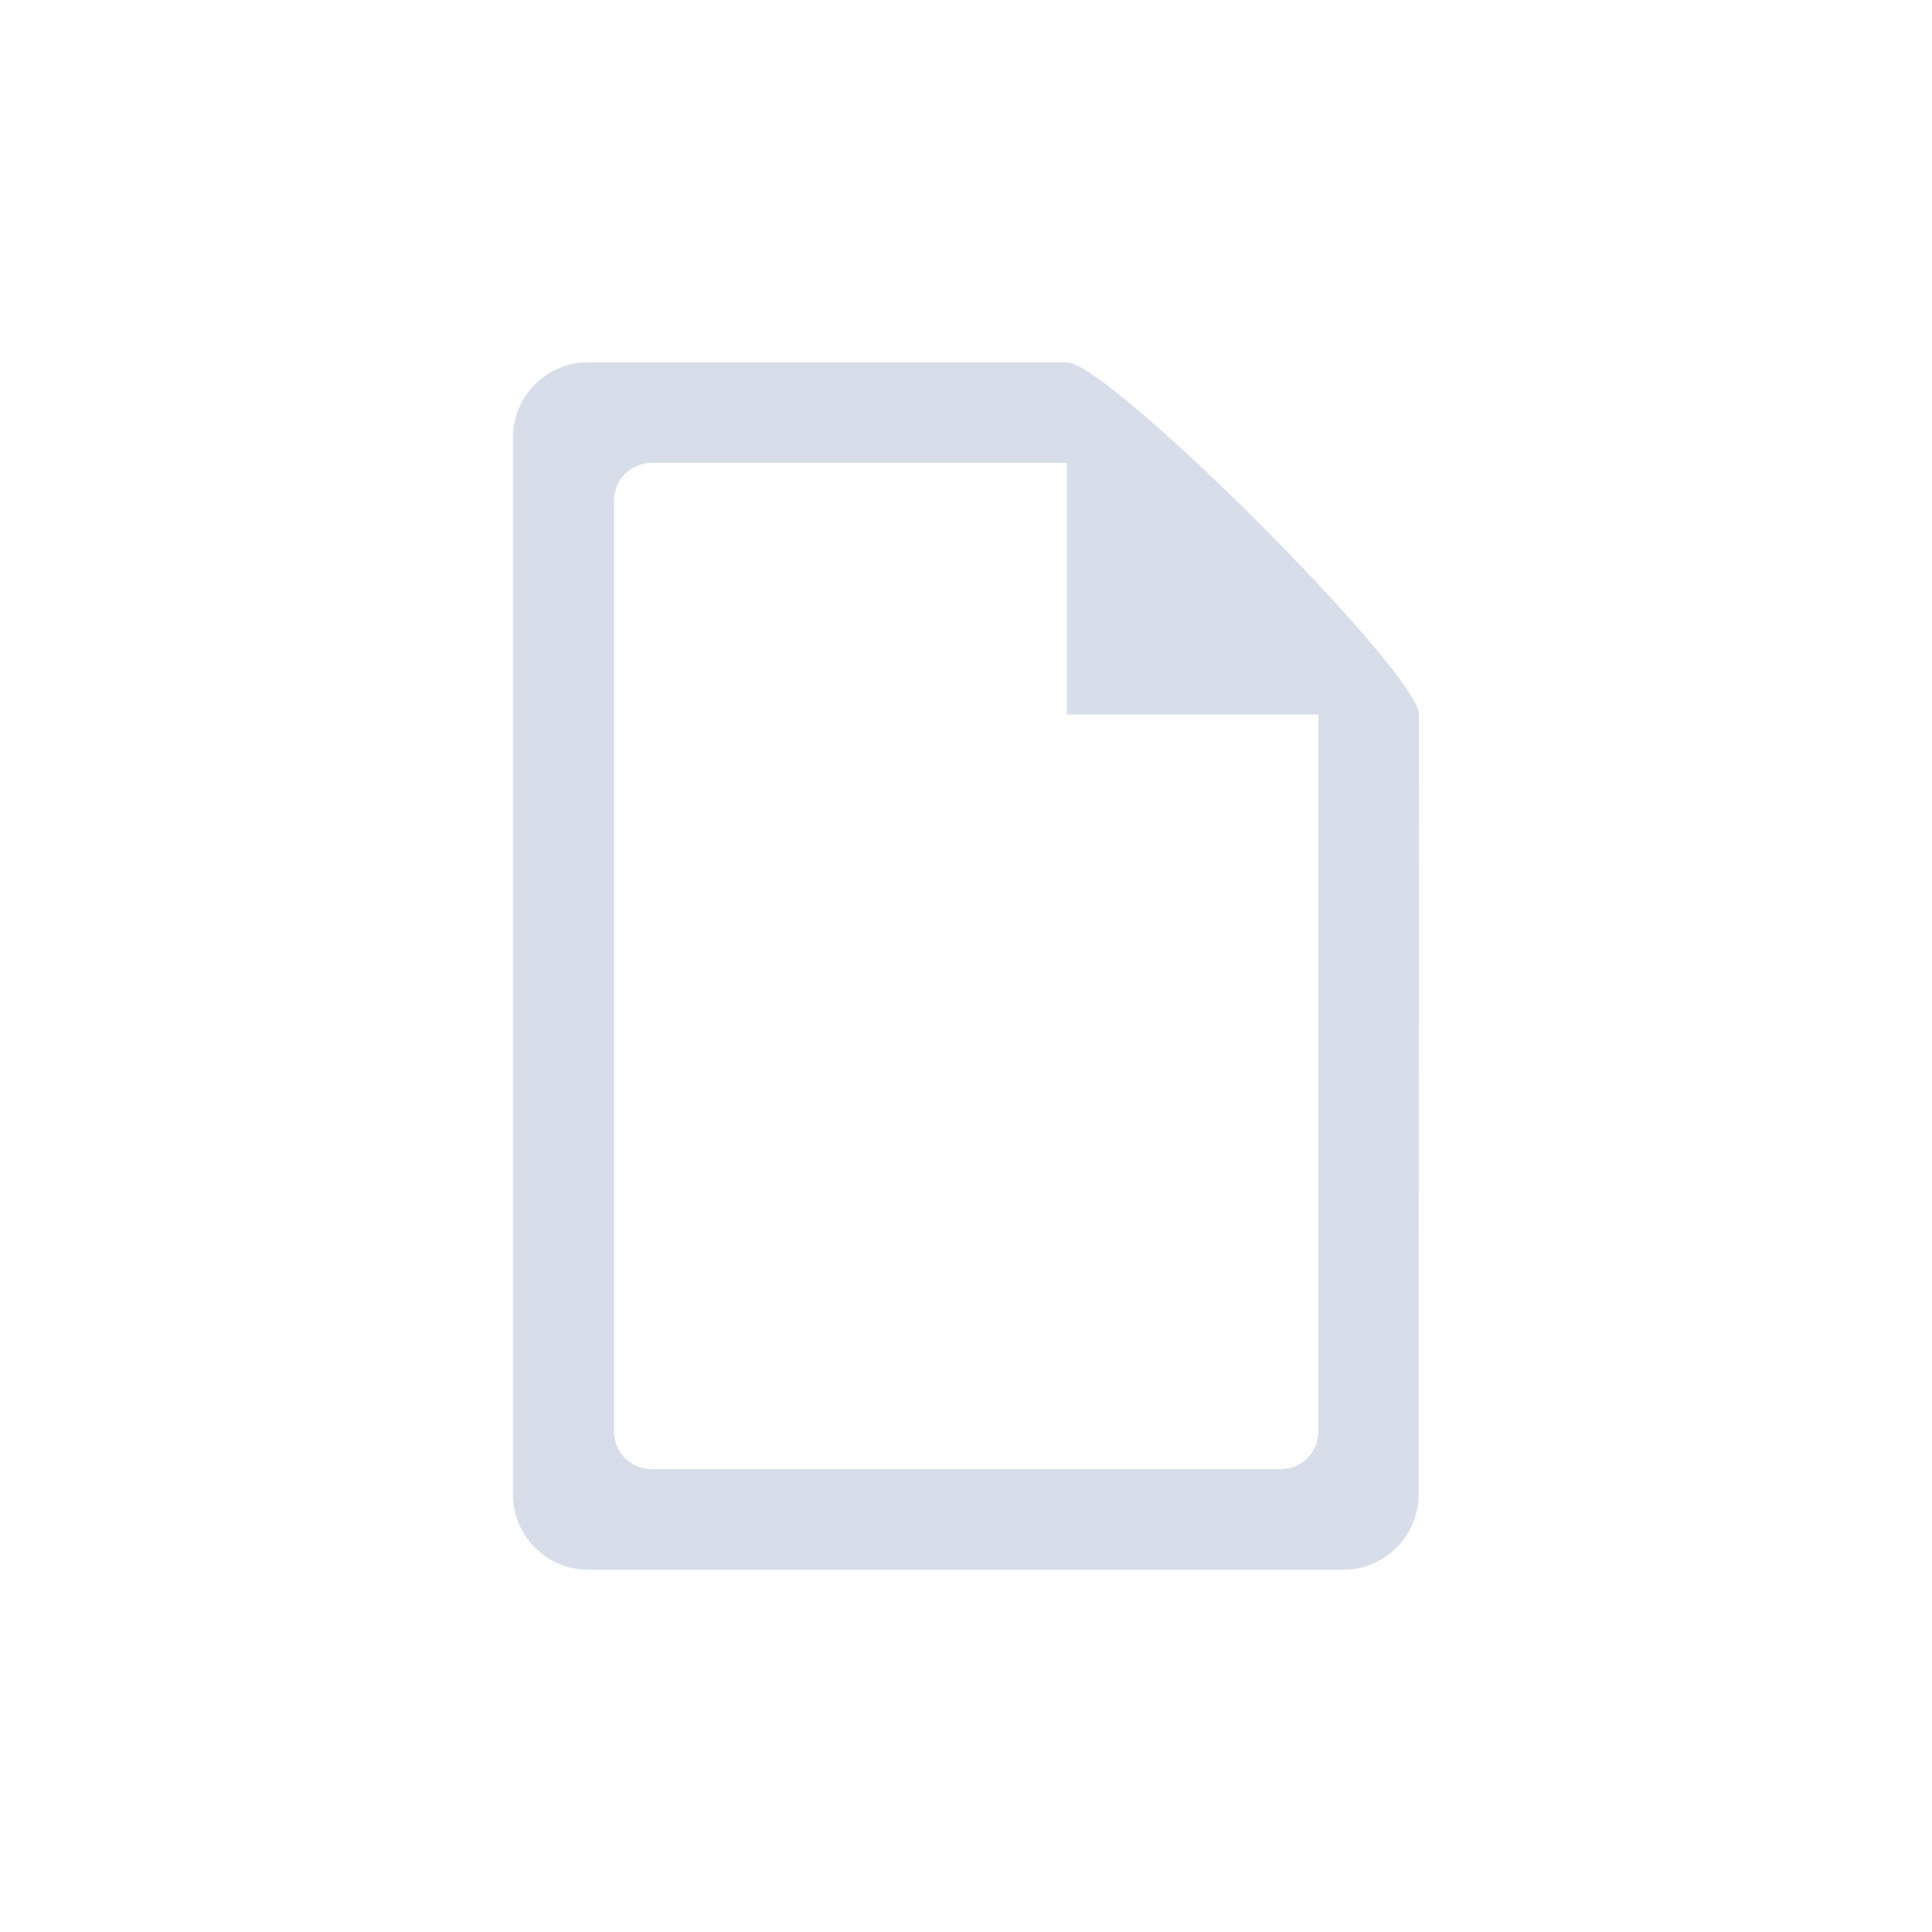
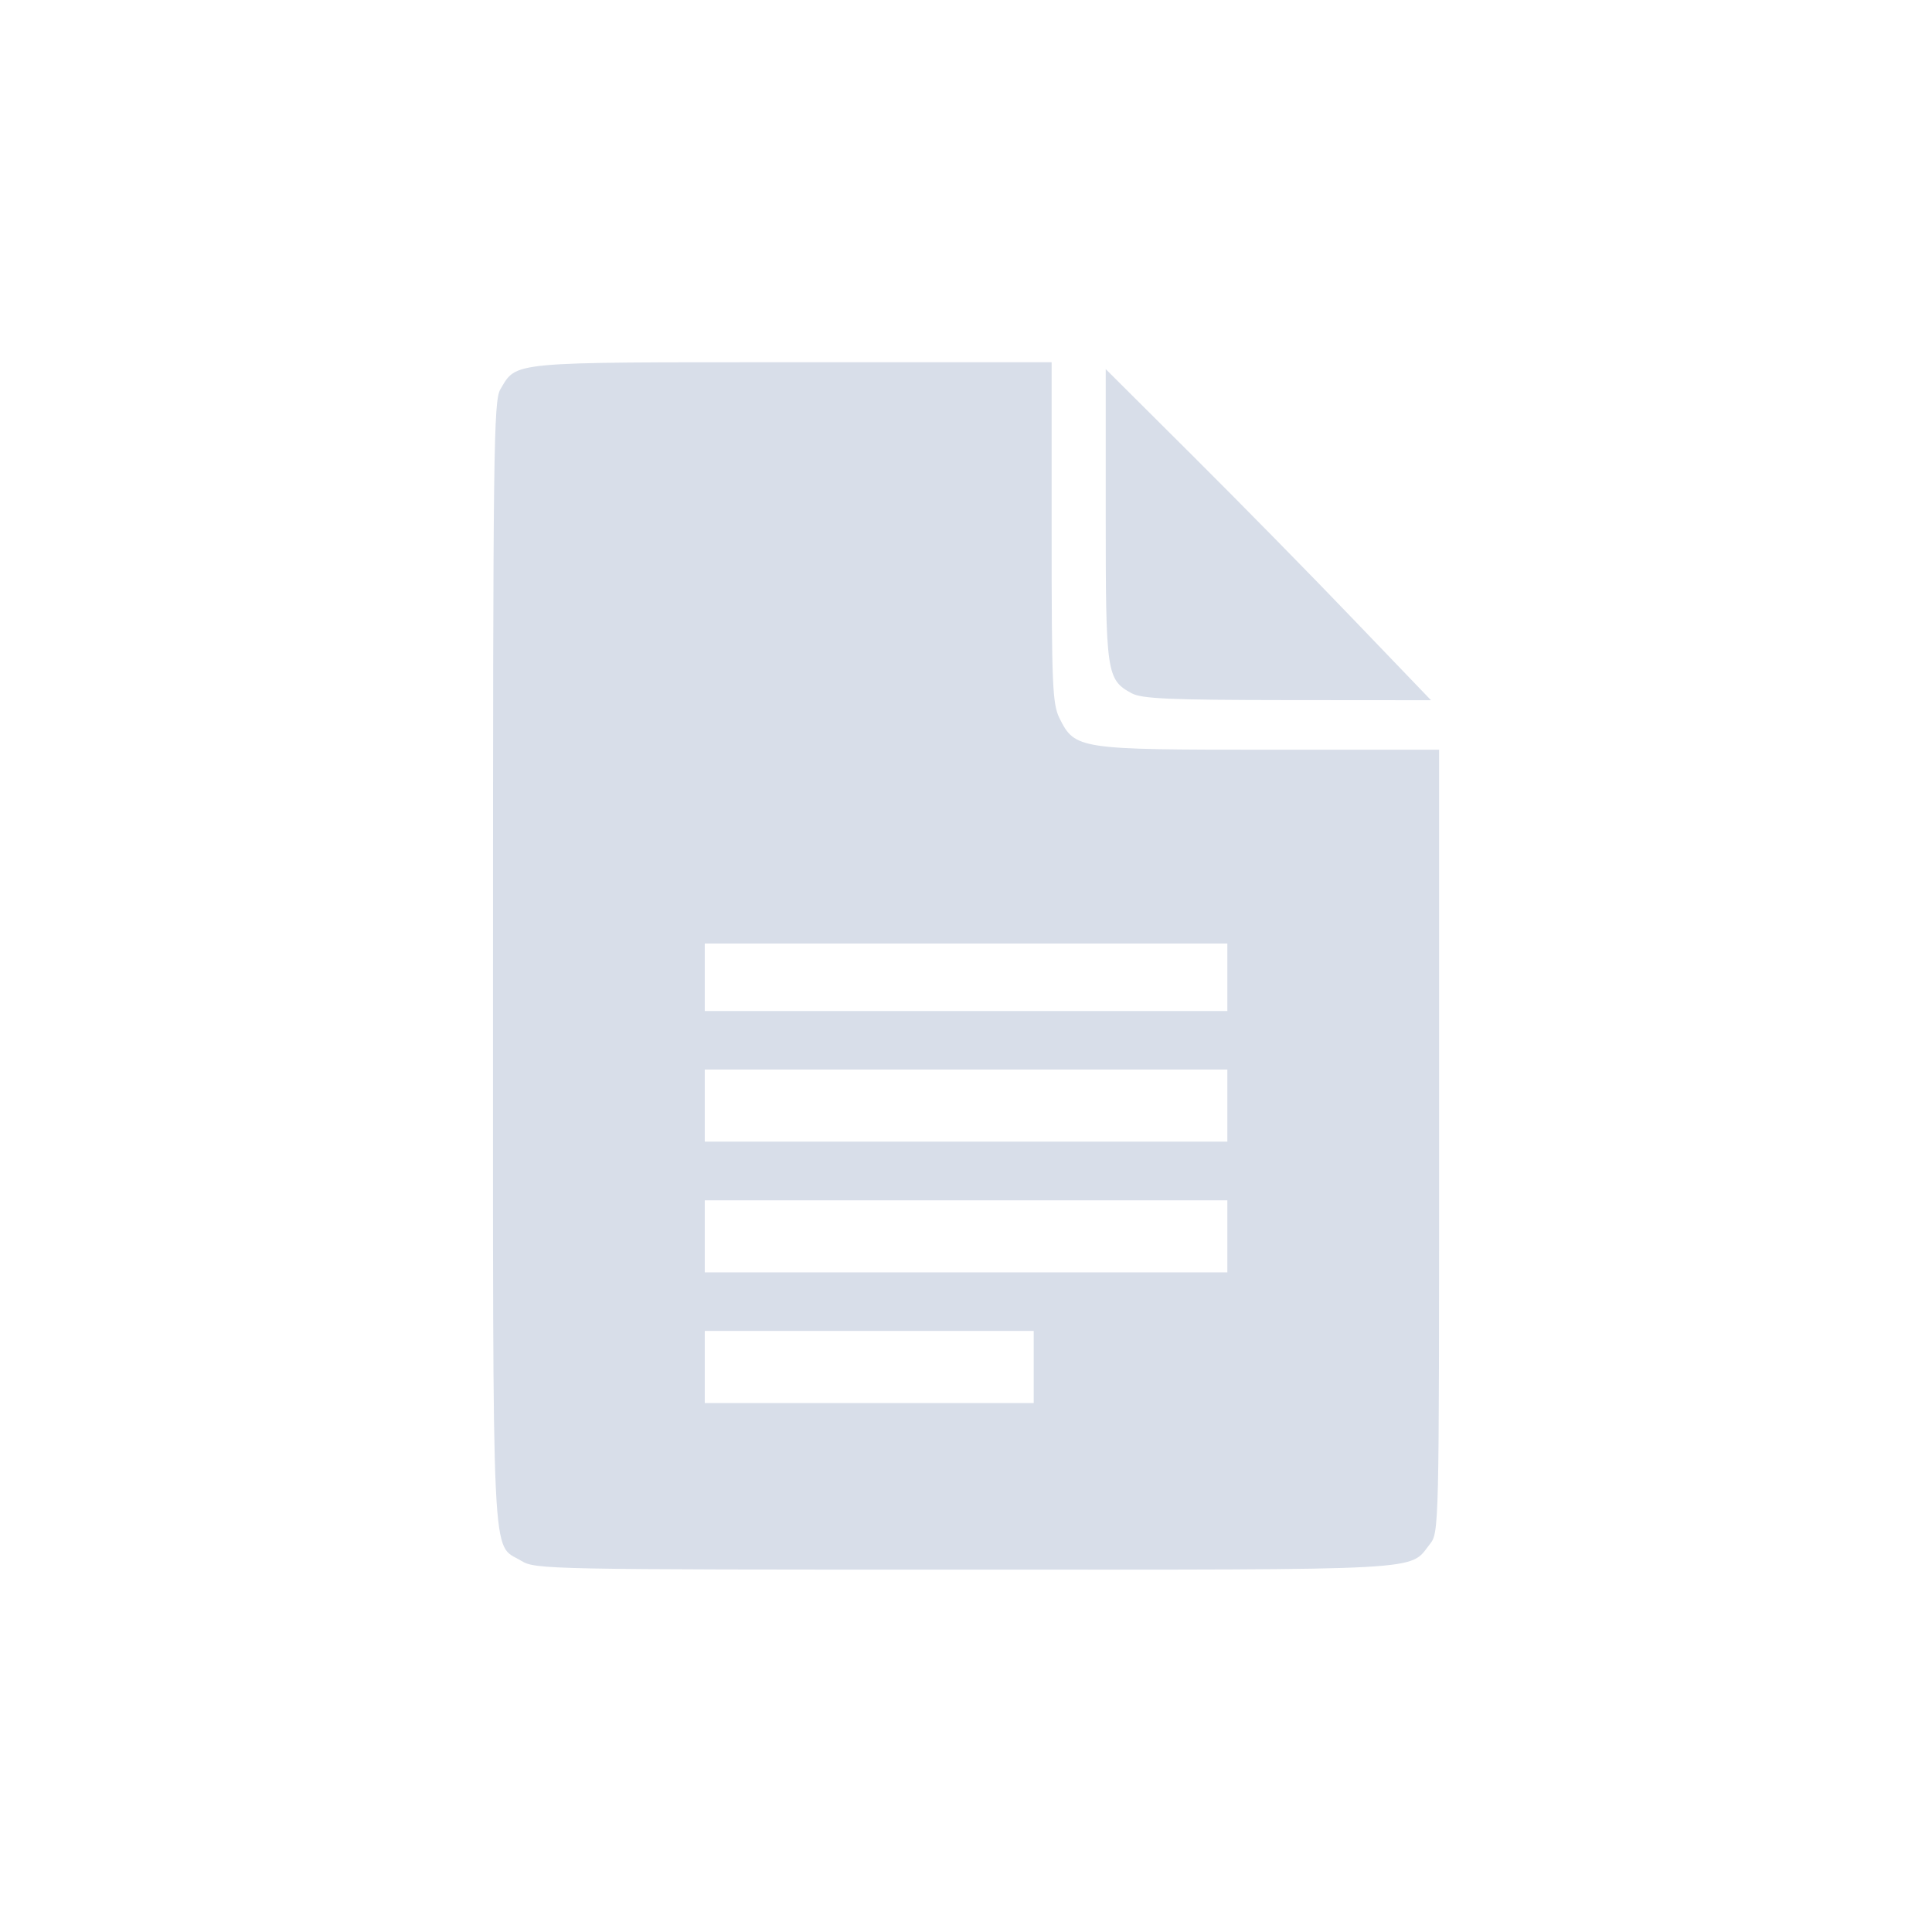
- <svg xmlns="http://www.w3.org/2000/svg" width="64" height="64" version="1.1" id="svg7">
-   <defs id="defs3">
+ <svg xmlns="http://www.w3.org/2000/svg" width="64" height="64" version="1.1" viewBox="0 0 16.933 16.933" id="svg7">
+   <defs id="defs2">
    <style id="current-color-scheme" type="text/css">.ColorScheme-Text {color:#d8dee9} .ColorScheme-Highlight {color:#3b4252}</style>
  </defs>
-   <g id="g1" transform="matrix(3.061478,0,0,3.061478,-17.67976,-25.6653)">
-     <path style="display:inline;overflow:visible;visibility:visible;fill:currentColor;fill-rule:nonzero;stroke:none;stroke-width:0.922;stroke-linecap:butt;stroke-linejoin:miter;stroke-miterlimit:4;stroke-dasharray:none;stroke-dashoffset:0;stroke-opacity:0.3;marker:none;enable-background:accumulate" id="rect21401-5-1" d="m 12.142,12.303 c -0.452,0 -0.817,0.364 -0.817,0.817 v 11.432 c 0,0.452 0.364,0.817 0.817,0.817 h 8.166 c 0.452,0 0.816,-0.364 0.817,-0.817 l 0.004,-8.438 c 3.53e-4,-0.452 -3.358,-3.811 -3.811,-3.811 z m 0.685,1.089 h 4.491 v 2.722 h 2.722 v 7.758 c 0,0.226 -0.182,0.408 -0.408,0.408 h -6.805 c -0.226,0 -0.408,-0.182 -0.408,-0.408 V 13.8 c 0,-0.226 0.182,-0.408 0.408,-0.408 z" class="ColorScheme-Text" />
-   </g>
+   <path id="path102" style="fill:currentColor;fill-opacity:1;stroke:none;stroke-width:0.344;stroke-dasharray:none;stroke-dashoffset:2.2;stroke-opacity:0.3" d="m 6.943,3.175 c -2.498,0 -2.412,-0.008 -2.558,0.238 -0.059,0.1 -0.064,0.546 -0.064,5.031 0,5.435 -0.017,5.074 0.248,5.236 0.123,0.075 0.227,0.077 3.89,0.077 4.1,1.59e-4 3.888,0.012 4.072,-0.222 0.082,-0.104 0.082,-0.117 0.082,-3.535 V 6.571 H 11.122 C 9.451,6.571 9.422,6.567 9.286,6.295 9.224,6.17 9.217,6.006 9.217,4.666 V 3.175 Z m 2.748,0.06 V 4.511 c 0,1.392 0.007,1.445 0.227,1.565 0.089,0.048 0.33,0.059 1.366,0.06 l 1.258,0.001 -0.673,-0.701 C 11.5,5.05 10.858,4.397 10.444,3.985 Z M 6.177,8.269 h 2.29 2.29 v 0.296 0.296 H 8.466 6.177 v -0.296 z m 0,1.105 h 2.29 2.29 v 0.316 0.316 H 8.466 6.177 V 9.691 Z m 0,1.146 h 2.29 2.29 v 0.316 0.316 H 8.466 6.177 v -0.316 z m 0,1.145 h 1.441 1.442 v 0.316 0.316 H 7.618 6.177 v -0.316 z" class="ColorScheme-Text" />
</svg>
